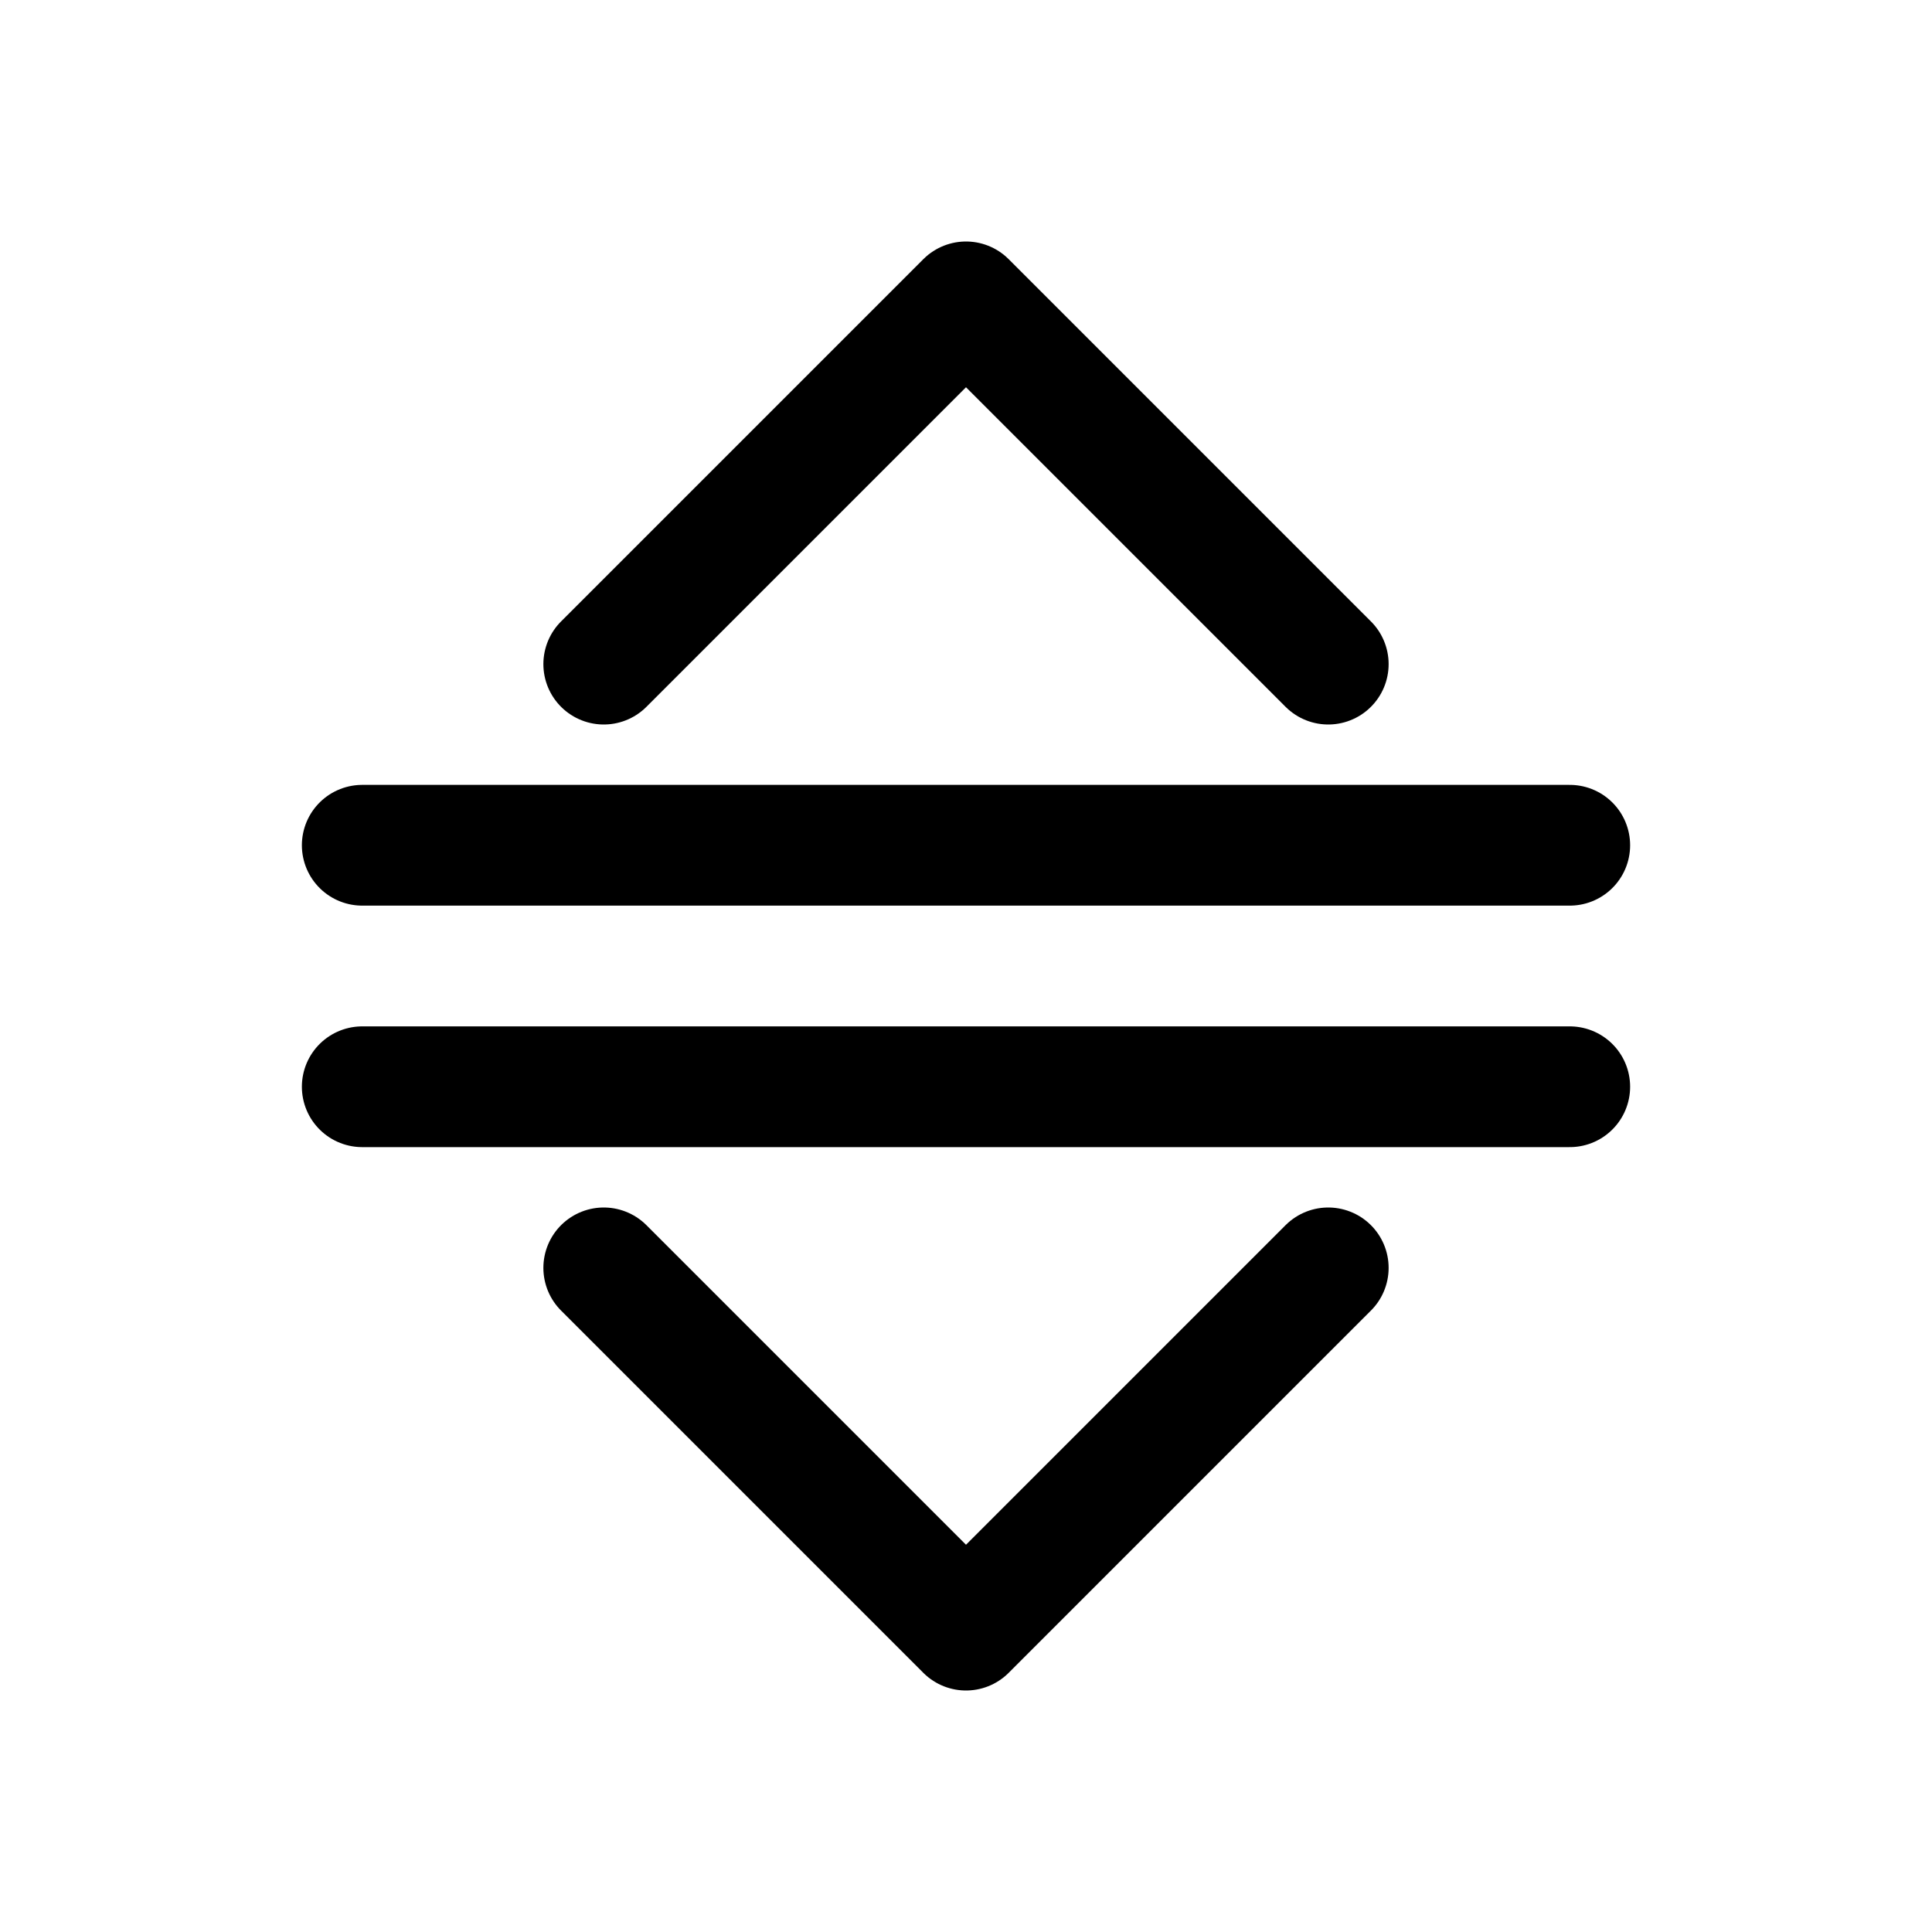
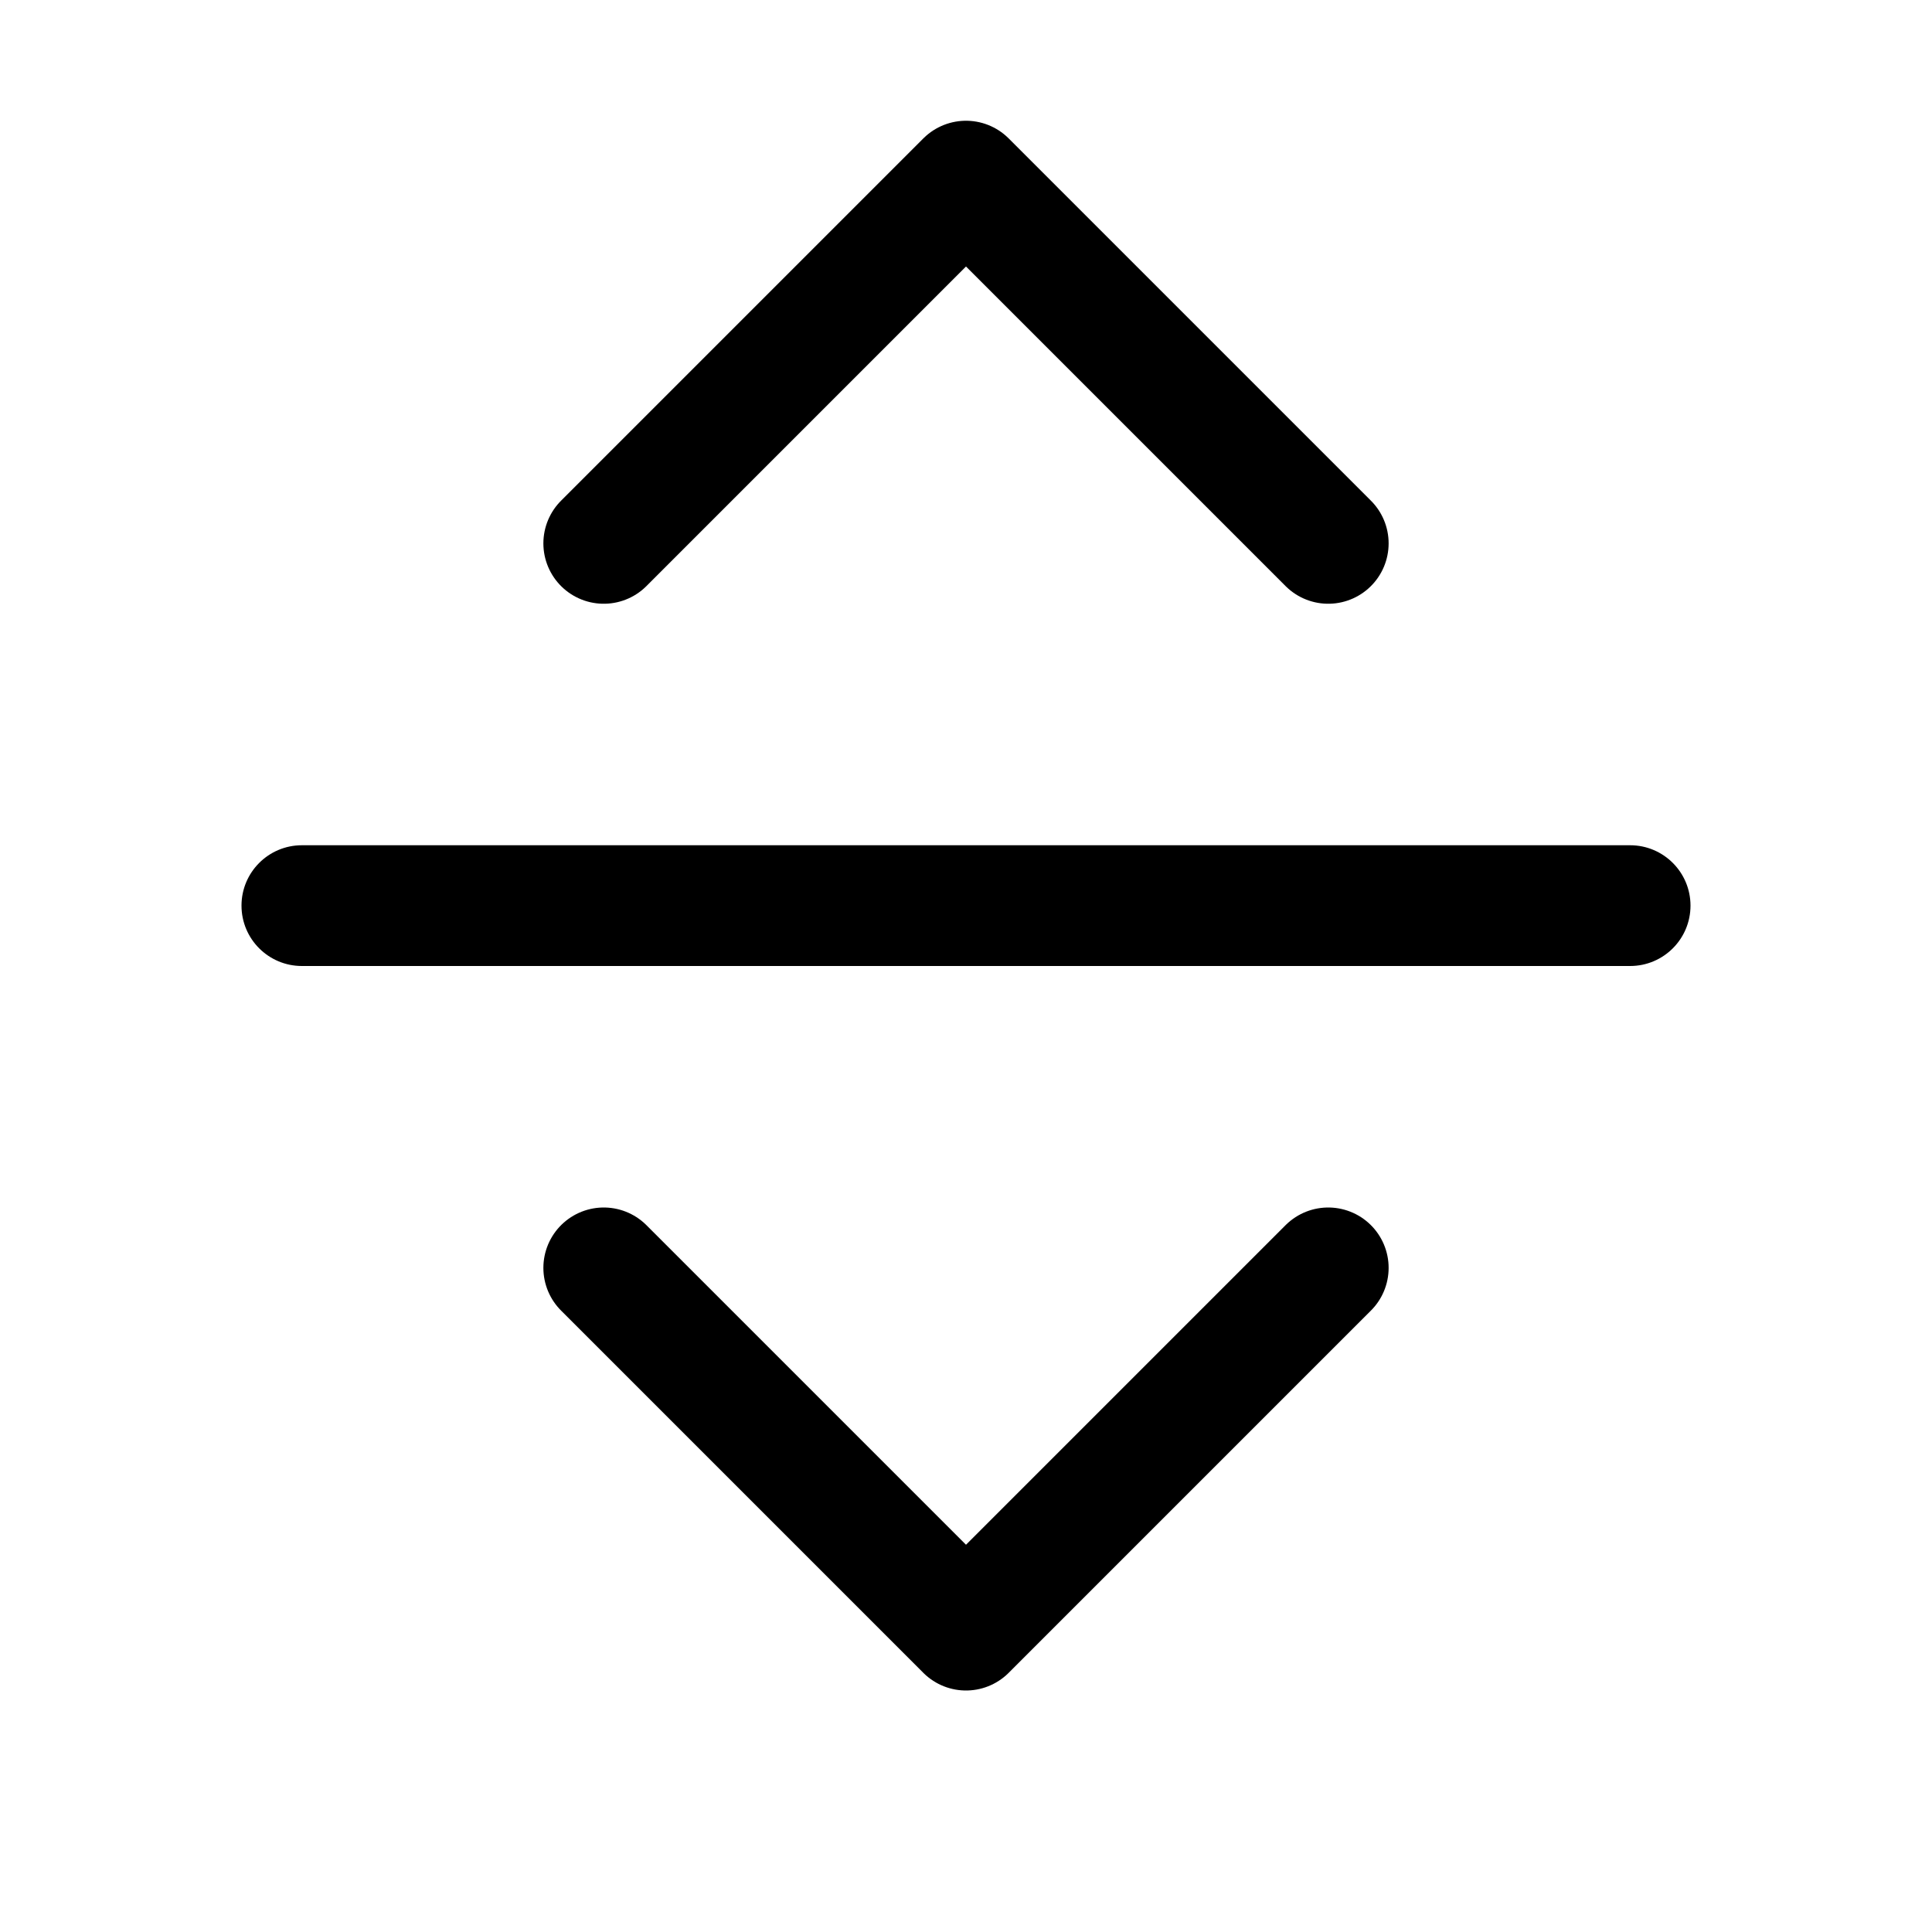
- <svg xmlns="http://www.w3.org/2000/svg" width="16px" height="16px" viewBox="0 0 16 16" version="1.1">
-   <g stroke="currentColor" stroke-width="1" fill="none" stroke-linecap="round" stroke-linejoin="round">
-     <line x1="3" y1="7" x2="13" y2="7" />
-     <line x1="3" y1="9" x2="13" y2="9" />
-     <polyline points="5 5.5 8 2.5 11 5.5" />
+ <svg xmlns="http://www.w3.org/2000/svg" width="16" height="16" viewBox="0 0 16 16">
+   <g fill="none" stroke="currentColor" stroke-width="1" stroke-linecap="round" stroke-linejoin="round">
+     <rect x="2" y="7" width="12" height="1" rx="0.5" fill="currentColor" stroke="none" />
+     <polyline points="5 4.5 8 1.5 11 4.5" />
    <polyline points="5 10.5 8 13.5 11 10.5" />
  </g>
</svg>
